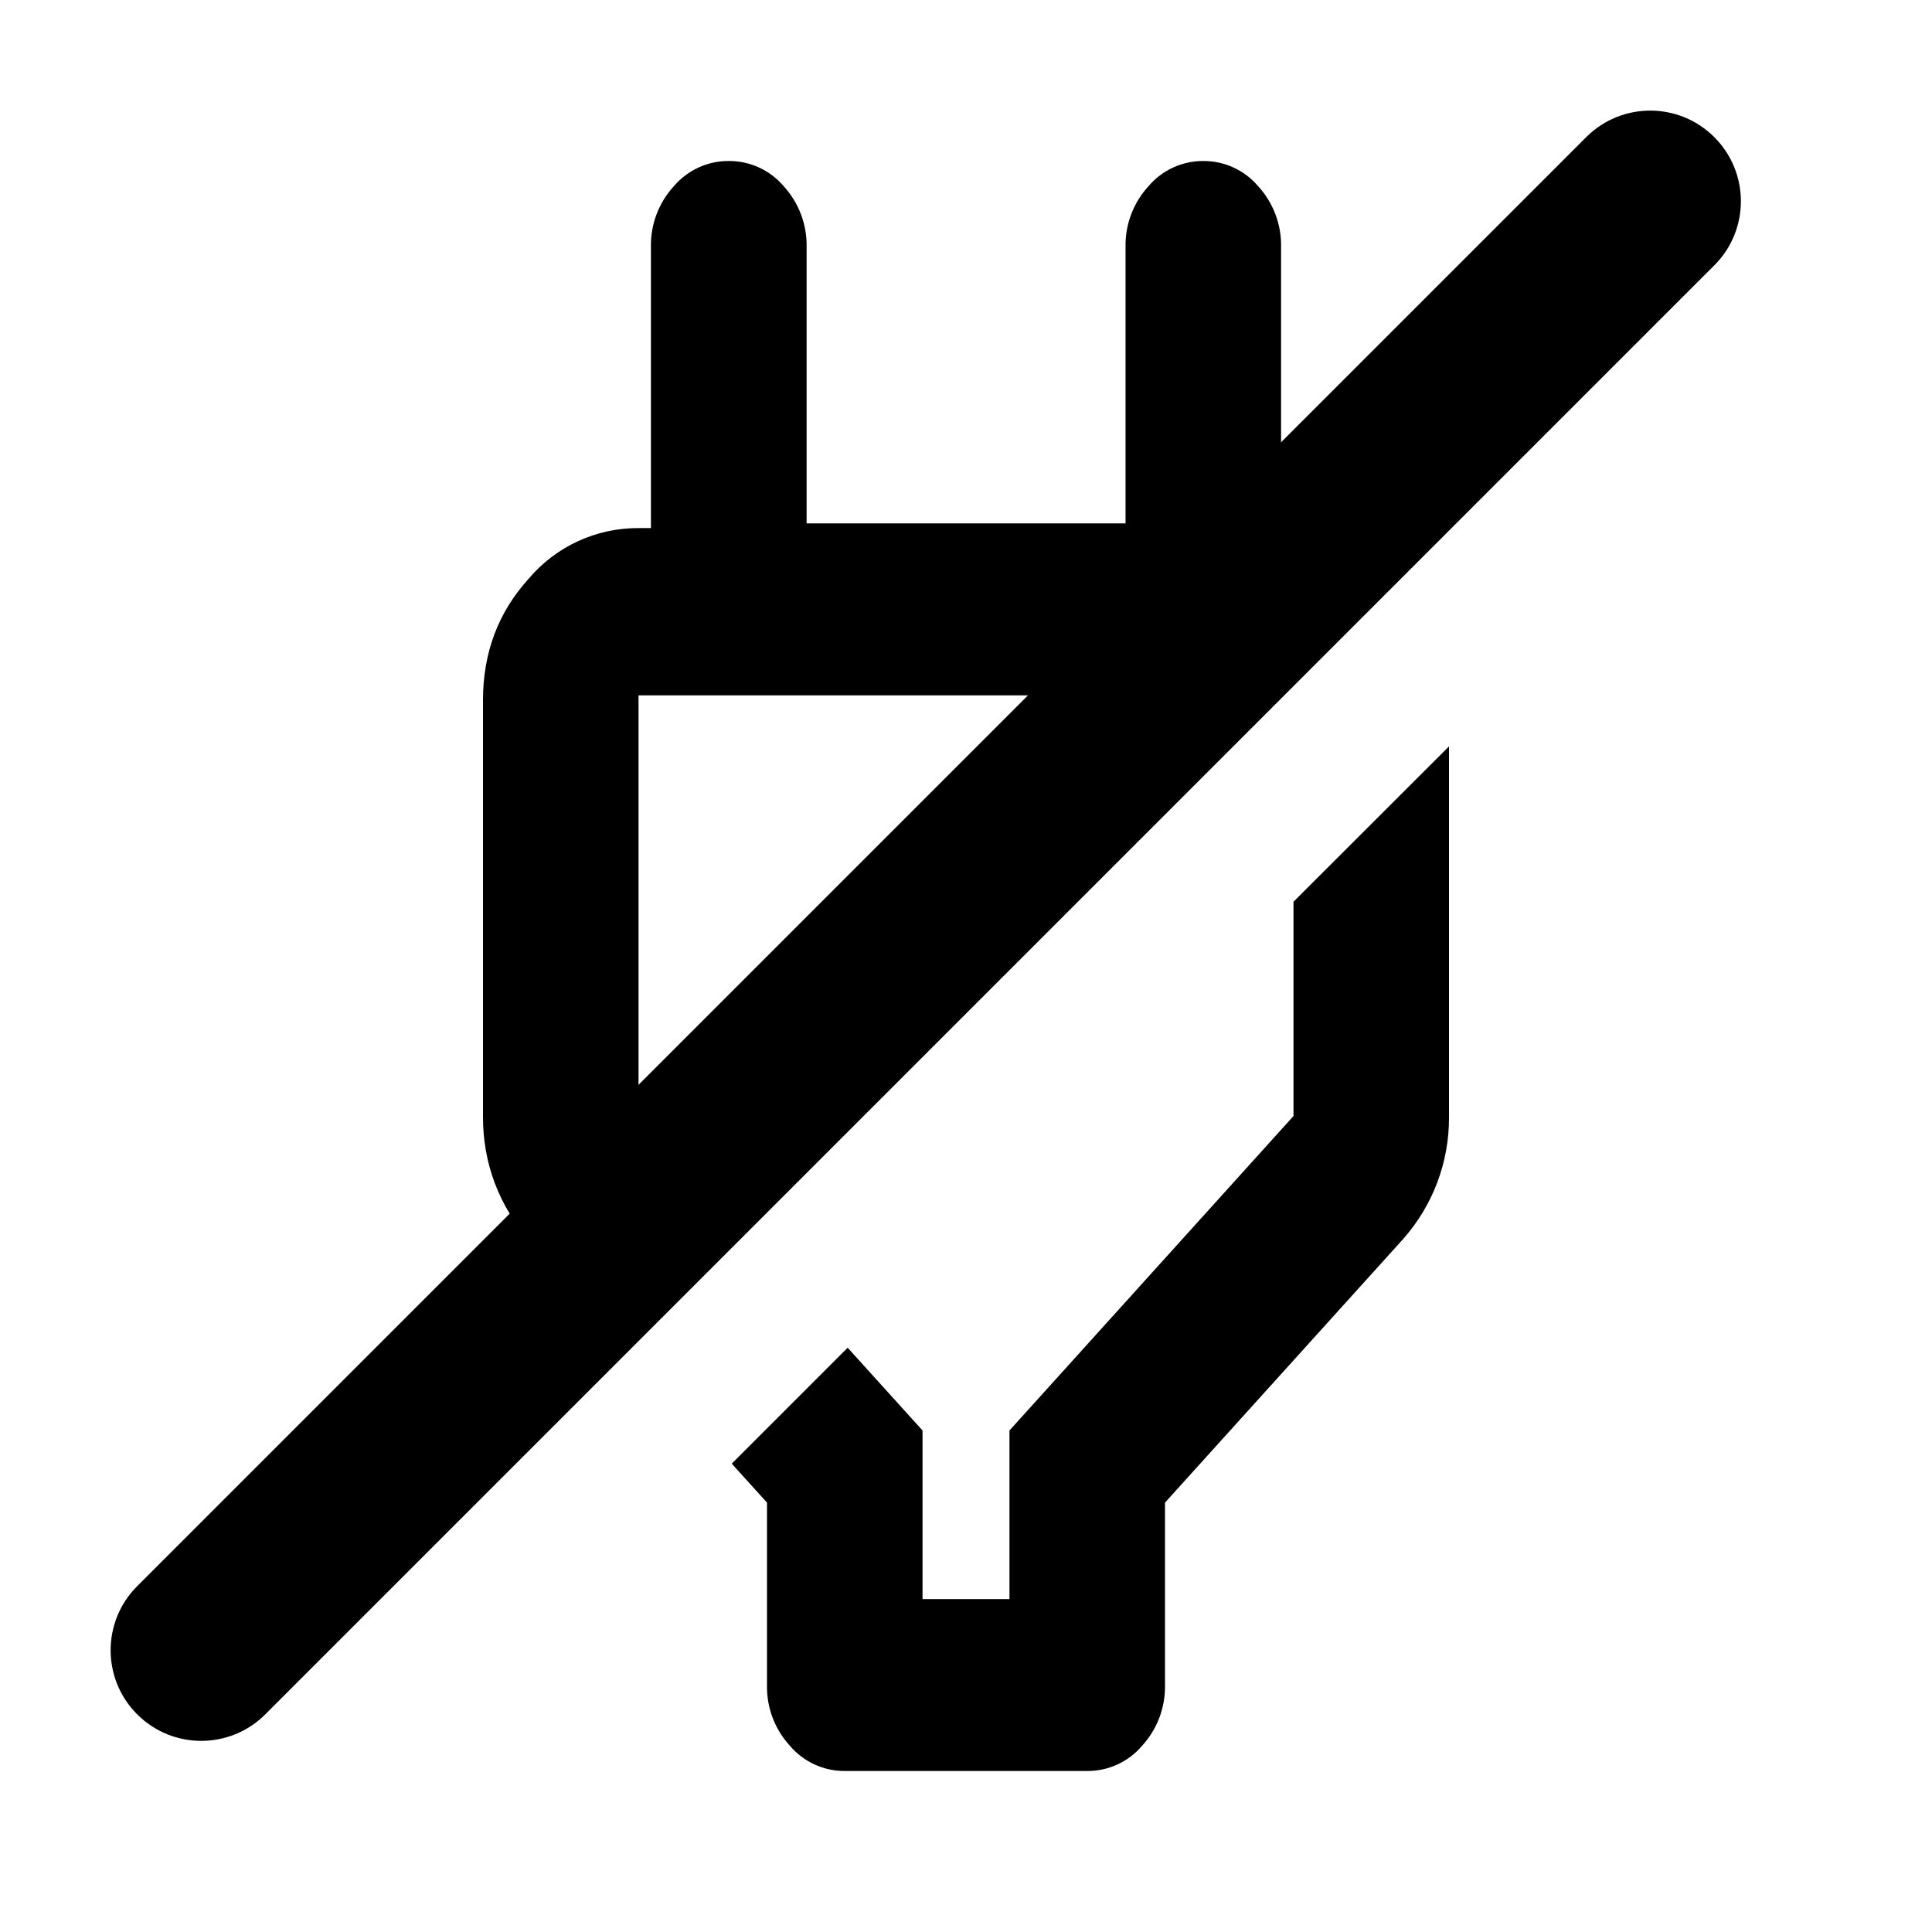
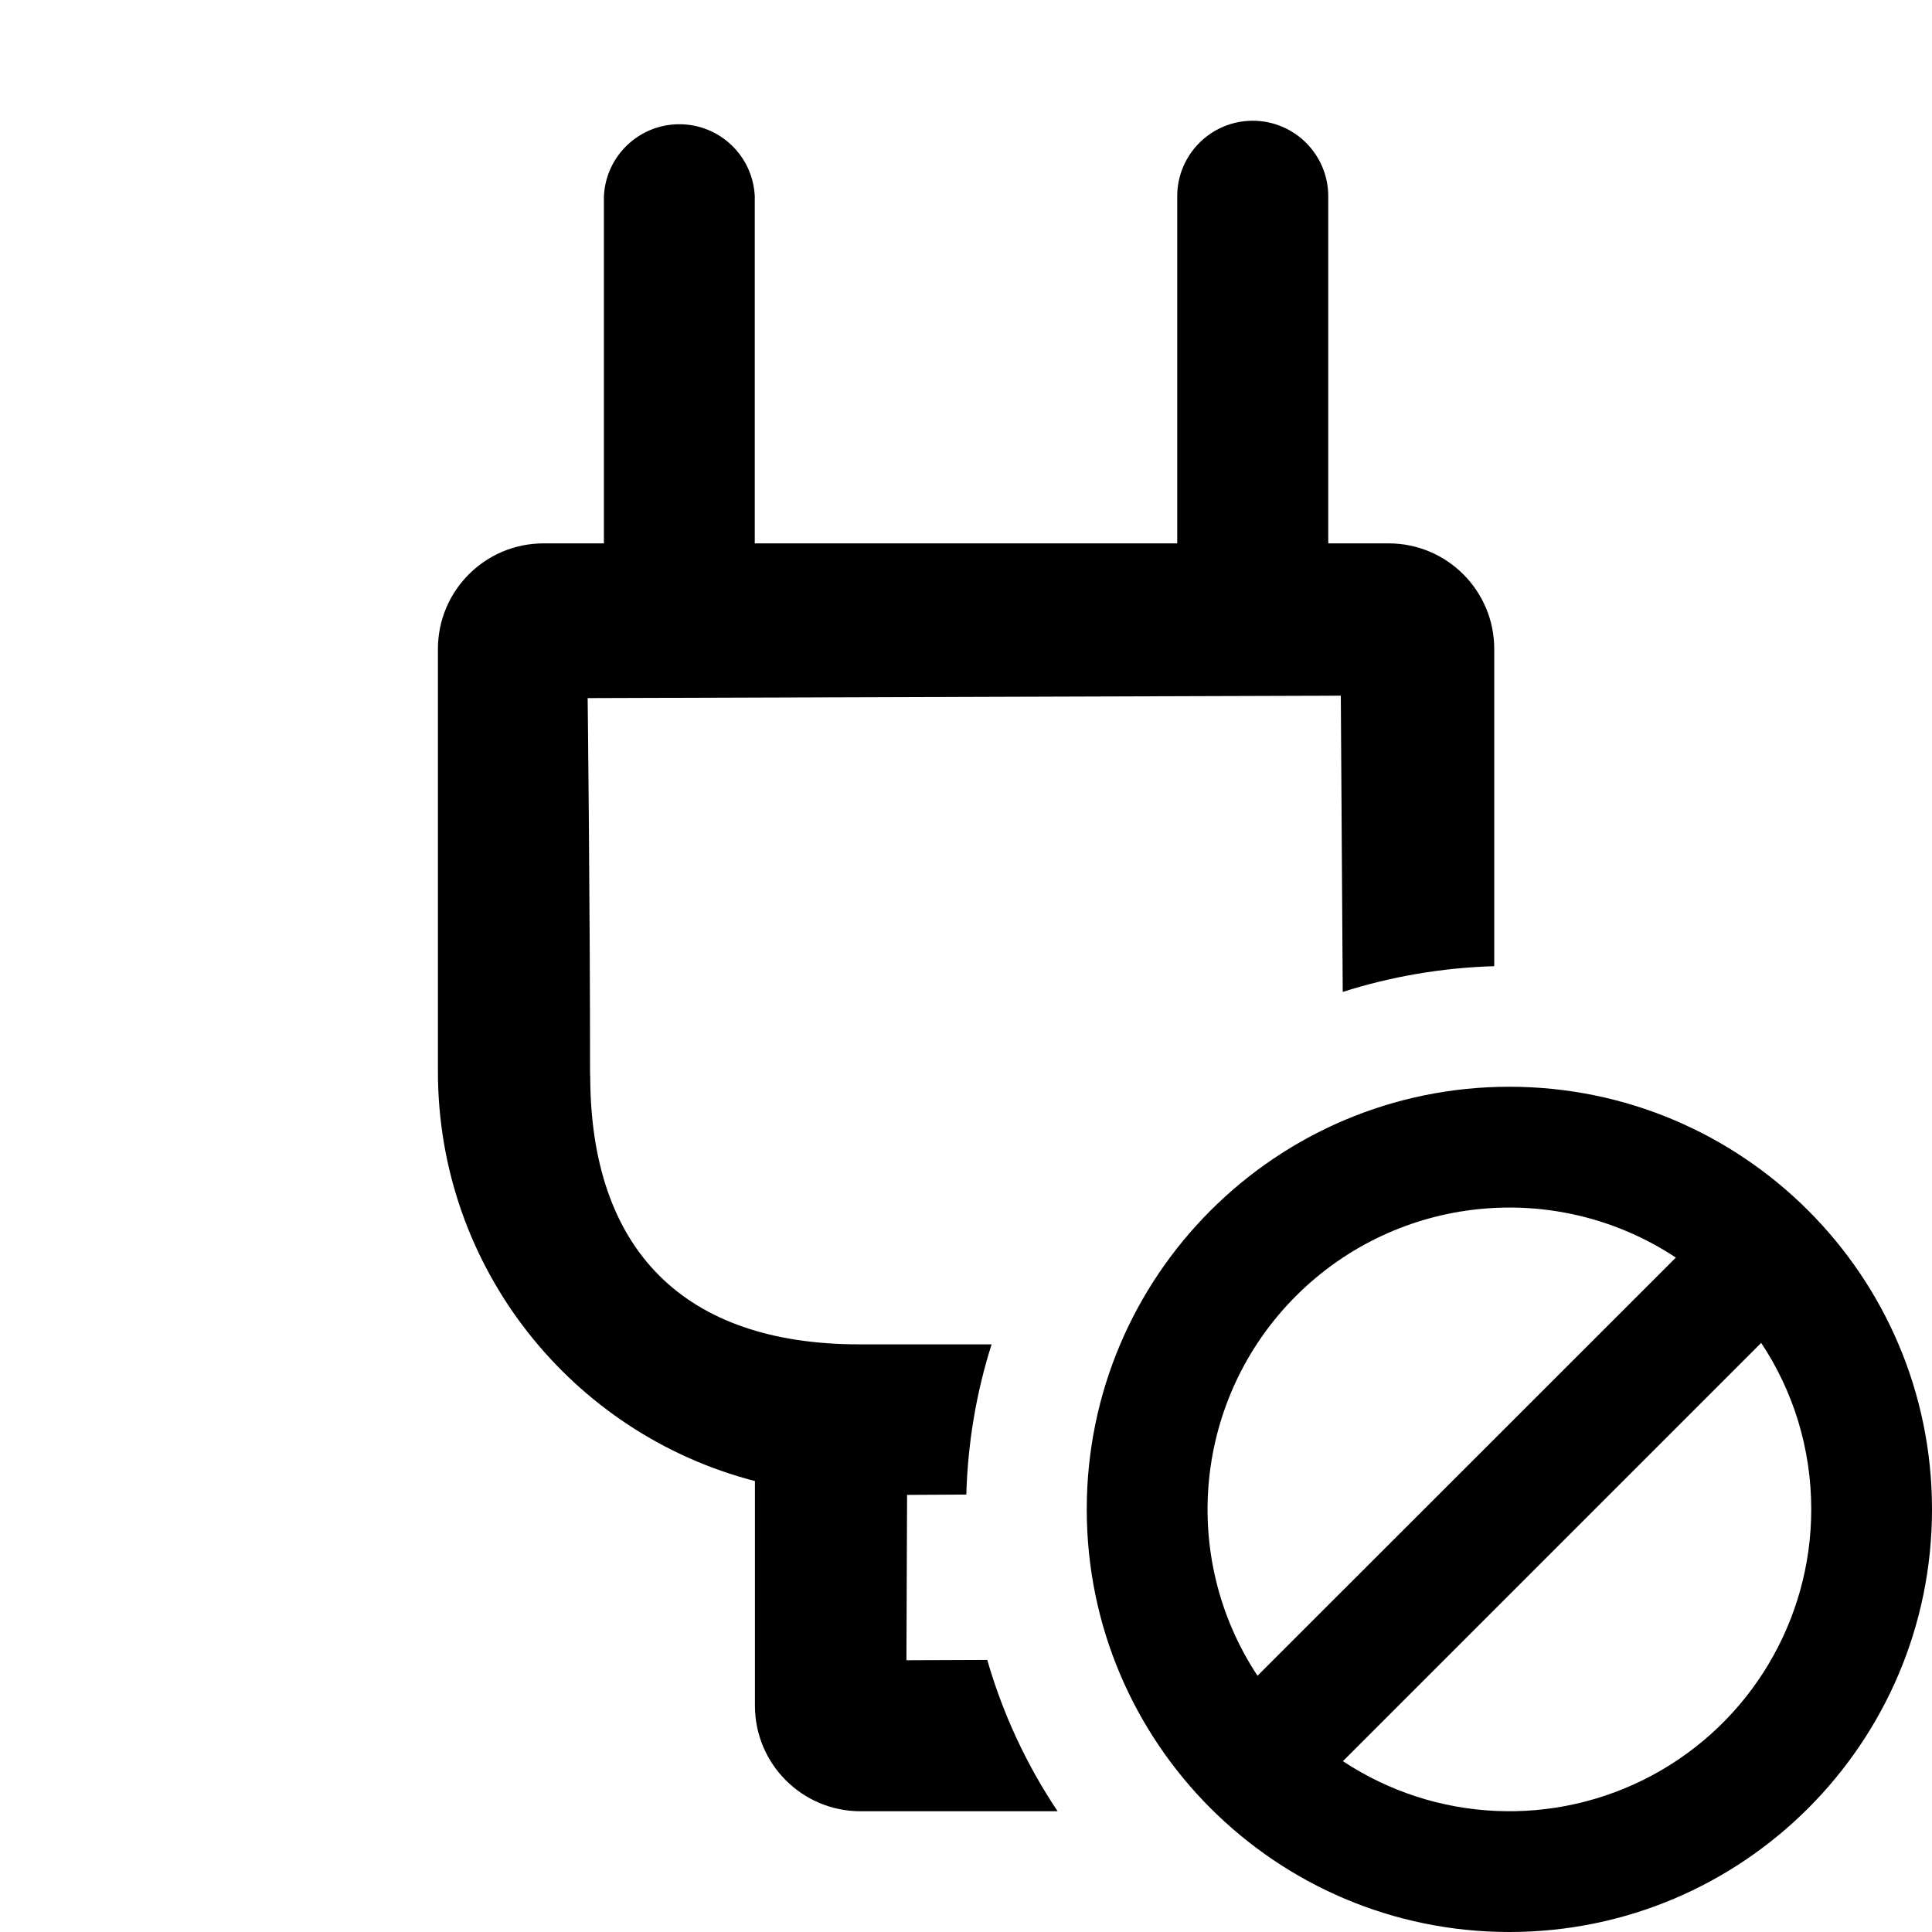
<svg xmlns="http://www.w3.org/2000/svg" width="12" height="12" fill="currentColor" viewBox="0 0 12 12">
-   <path fill-rule="evenodd" d="M6.27 9.932h-.54V8.885l-.465-.514-.72.72.219.242v1.133a.54.54 0 0 0 .142.377.444.444 0 0 0 .34.157h1.507a.444.444 0 0 0 .341-.157.543.543 0 0 0 .142-.377V9.333l1.48-1.638A1.133 1.133 0 0 0 9 6.941V4.636l-.966.965v1.331L6.27 8.885v1.047ZM4.51 7.535l-.544-.602V4.319h3.76l.854-.854a.863.863 0 0 0-.546-.186h-.077V1.534a.543.543 0 0 0-.142-.377.444.444 0 0 0-.34-.157.444.444 0 0 0-.342.157.543.543 0 0 0-.142.377v1.717H5.01V1.534a.543.543 0 0 0-.142-.377A.444.444 0 0 0 4.526 1a.444.444 0 0 0-.341.157.543.543 0 0 0-.142.377V3.28h-.077a.888.888 0 0 0-.682.314c-.19.21-.284.46-.284.755V6.94c0 .144.025.281.074.411.05.13.119.245.21.344l.506.56.72-.72Z" clip-rule="evenodd" />
-   <path fill-rule="evenodd" d="M10.648.852c.22.22.22.576 0 .796l-9 9a.562.562 0 1 1-.796-.796l9-9c.22-.22.576-.22.796 0Z" clip-rule="evenodd" />
+   <path fill-rule="evenodd" d="M3.665 6.679c0-1.088-.015-2.343-.015-2.343l4.678-.015.012 1.84c.298-.095.614-.15.941-.16v-1.97a.656.656 0 0 0-.656-.656H8.25V1.219a.469.469 0 0 0-.938 0v2.156H4.688V1.219a.469.469 0 0 0-.937 0v2.156h-.375a.656.656 0 0 0-.656.656v2.625c0 1.223.836 2.251 1.969 2.543v1.395c0 .362.293.656.656.656h1.224a3.359 3.359 0 0 1-.437-.94l-.502.002.004-1.027.368-.002c.009-.324.063-.637.157-.933h-.822c-1.087 0-1.671-.584-1.671-1.671Z" clip-rule="evenodd" />
+   <path fill-rule="evenodd" d="M12 9.375a2.625 2.625 0 1 1-5.25 0 2.625 2.625 0 0 1 5.25 0Zm-.75 0a1.875 1.875 0 0 1-2.909 1.564l2.598-2.598c.197.296.311.652.311 1.034Zm-3.44 1.034 2.599-2.598a1.875 1.875 0 0 0-2.598 2.598Z" clip-rule="evenodd" />
</svg>
